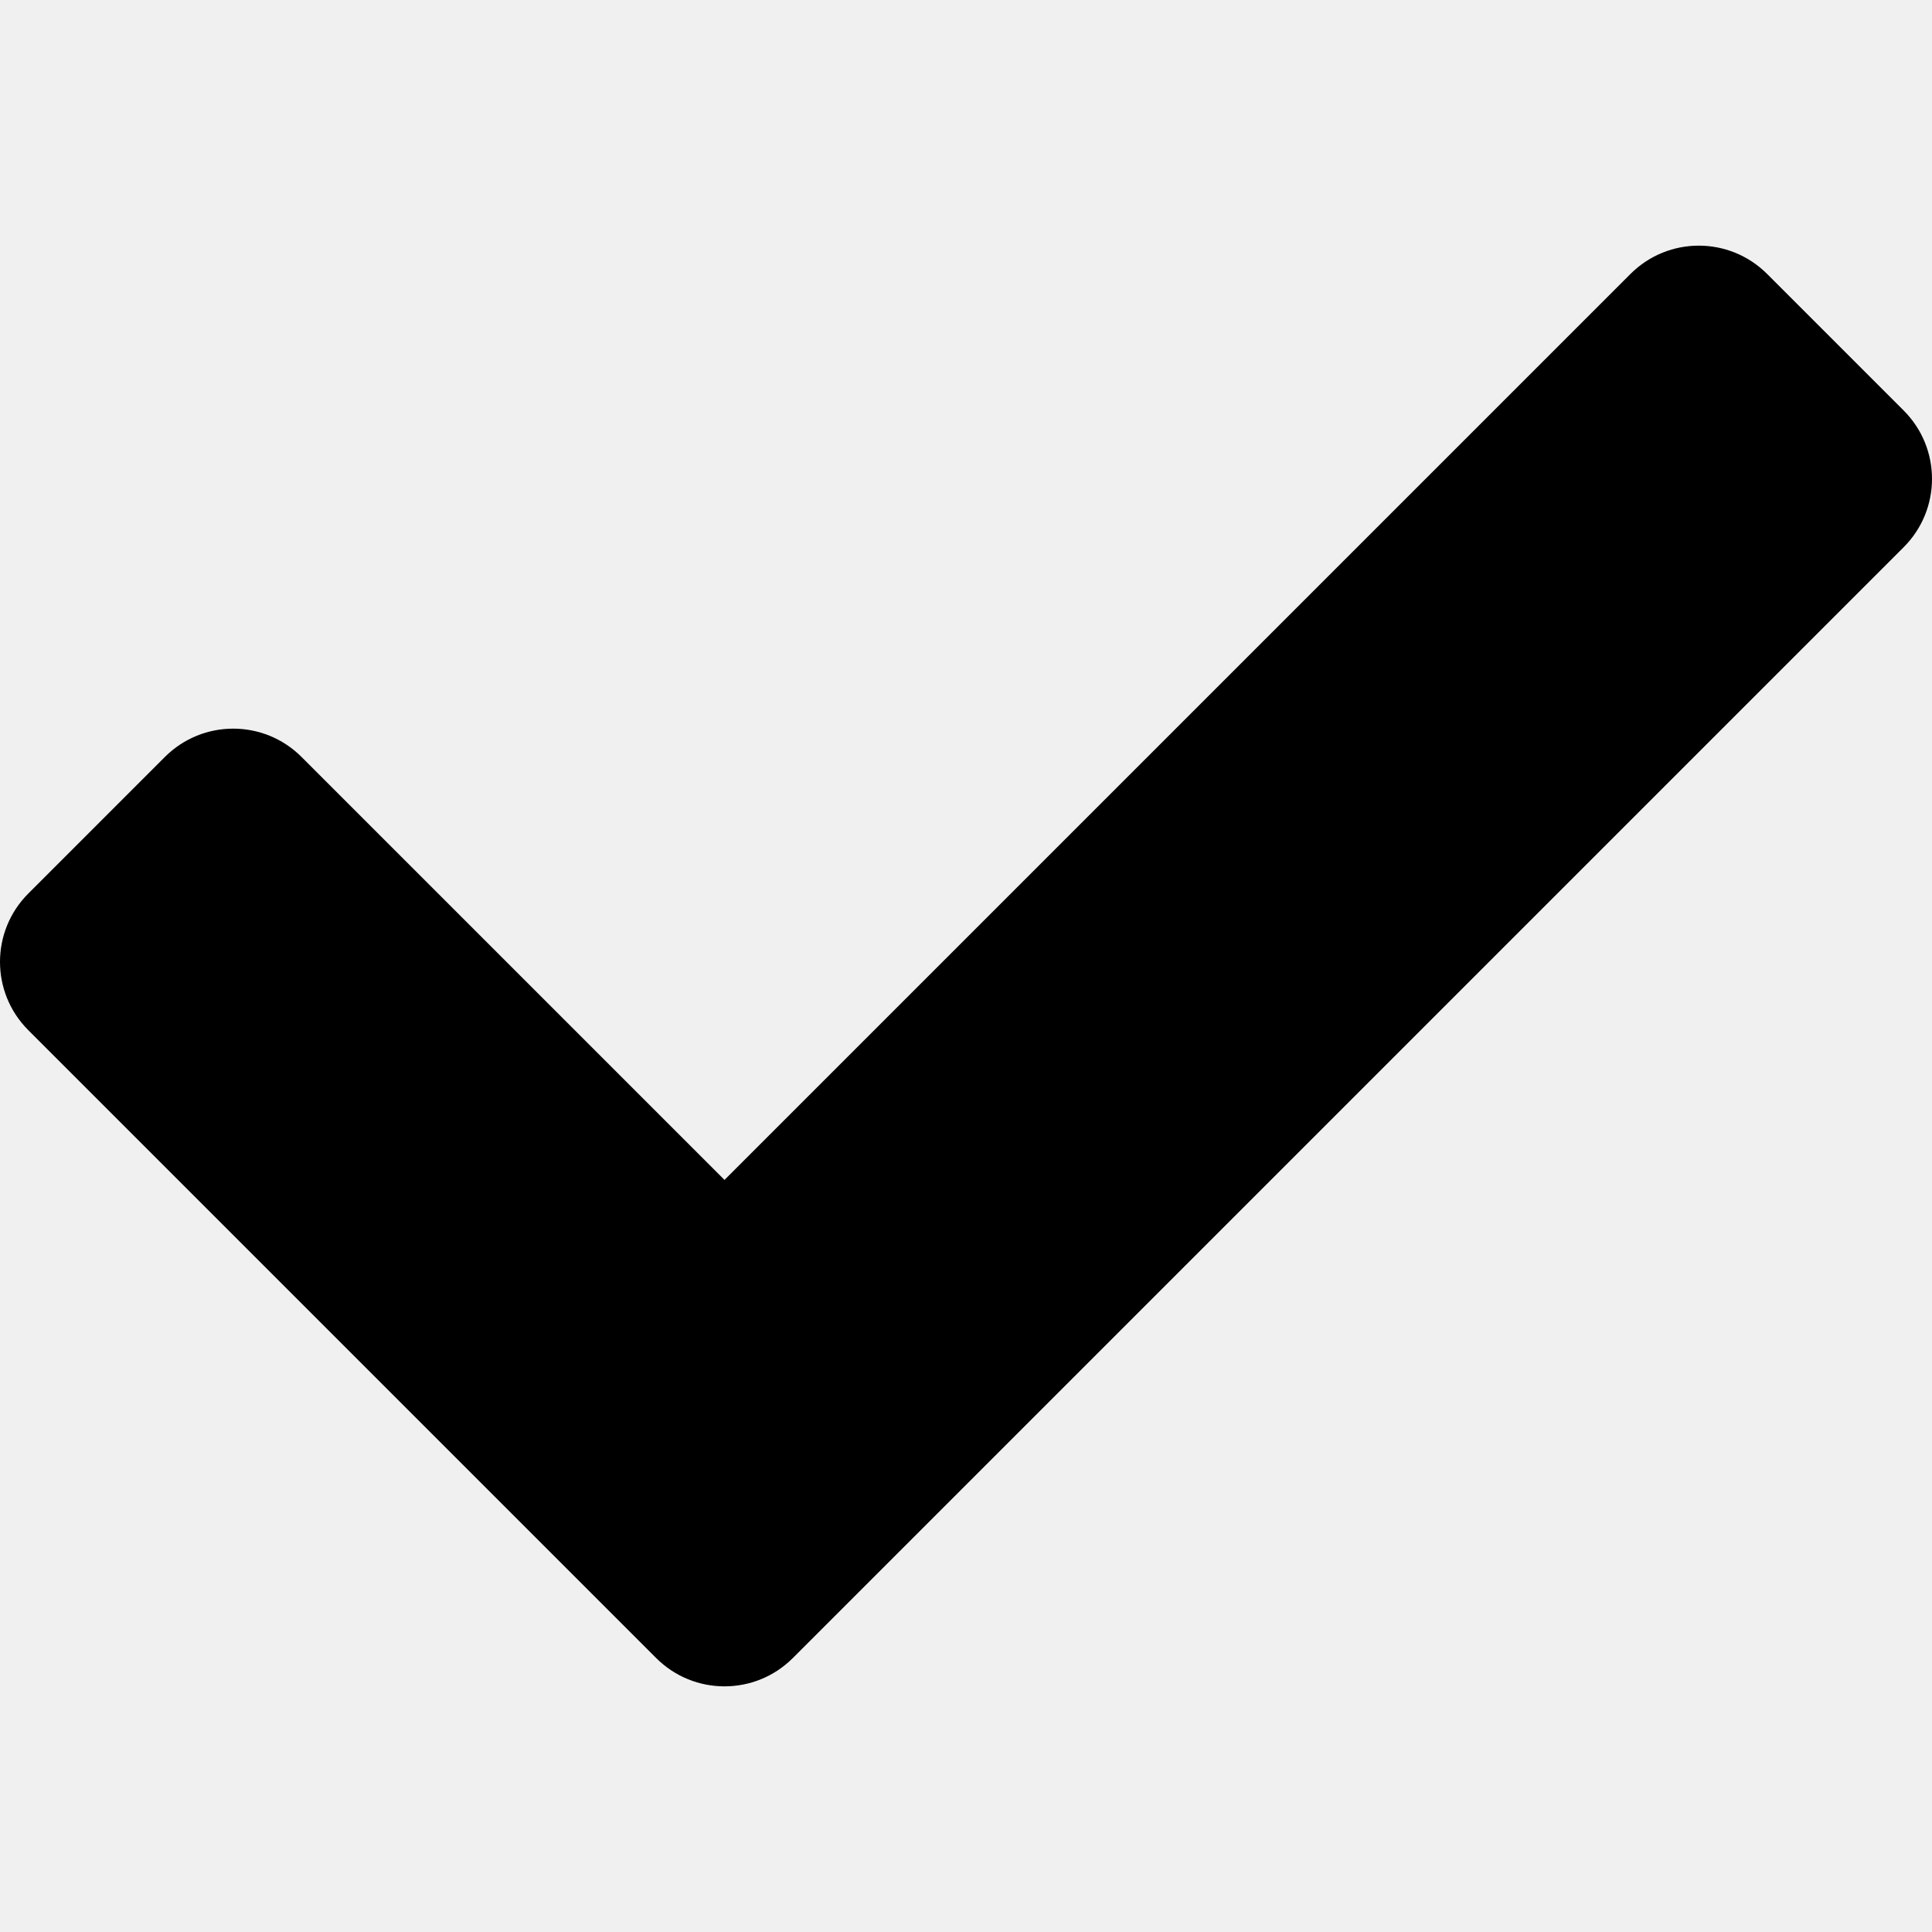
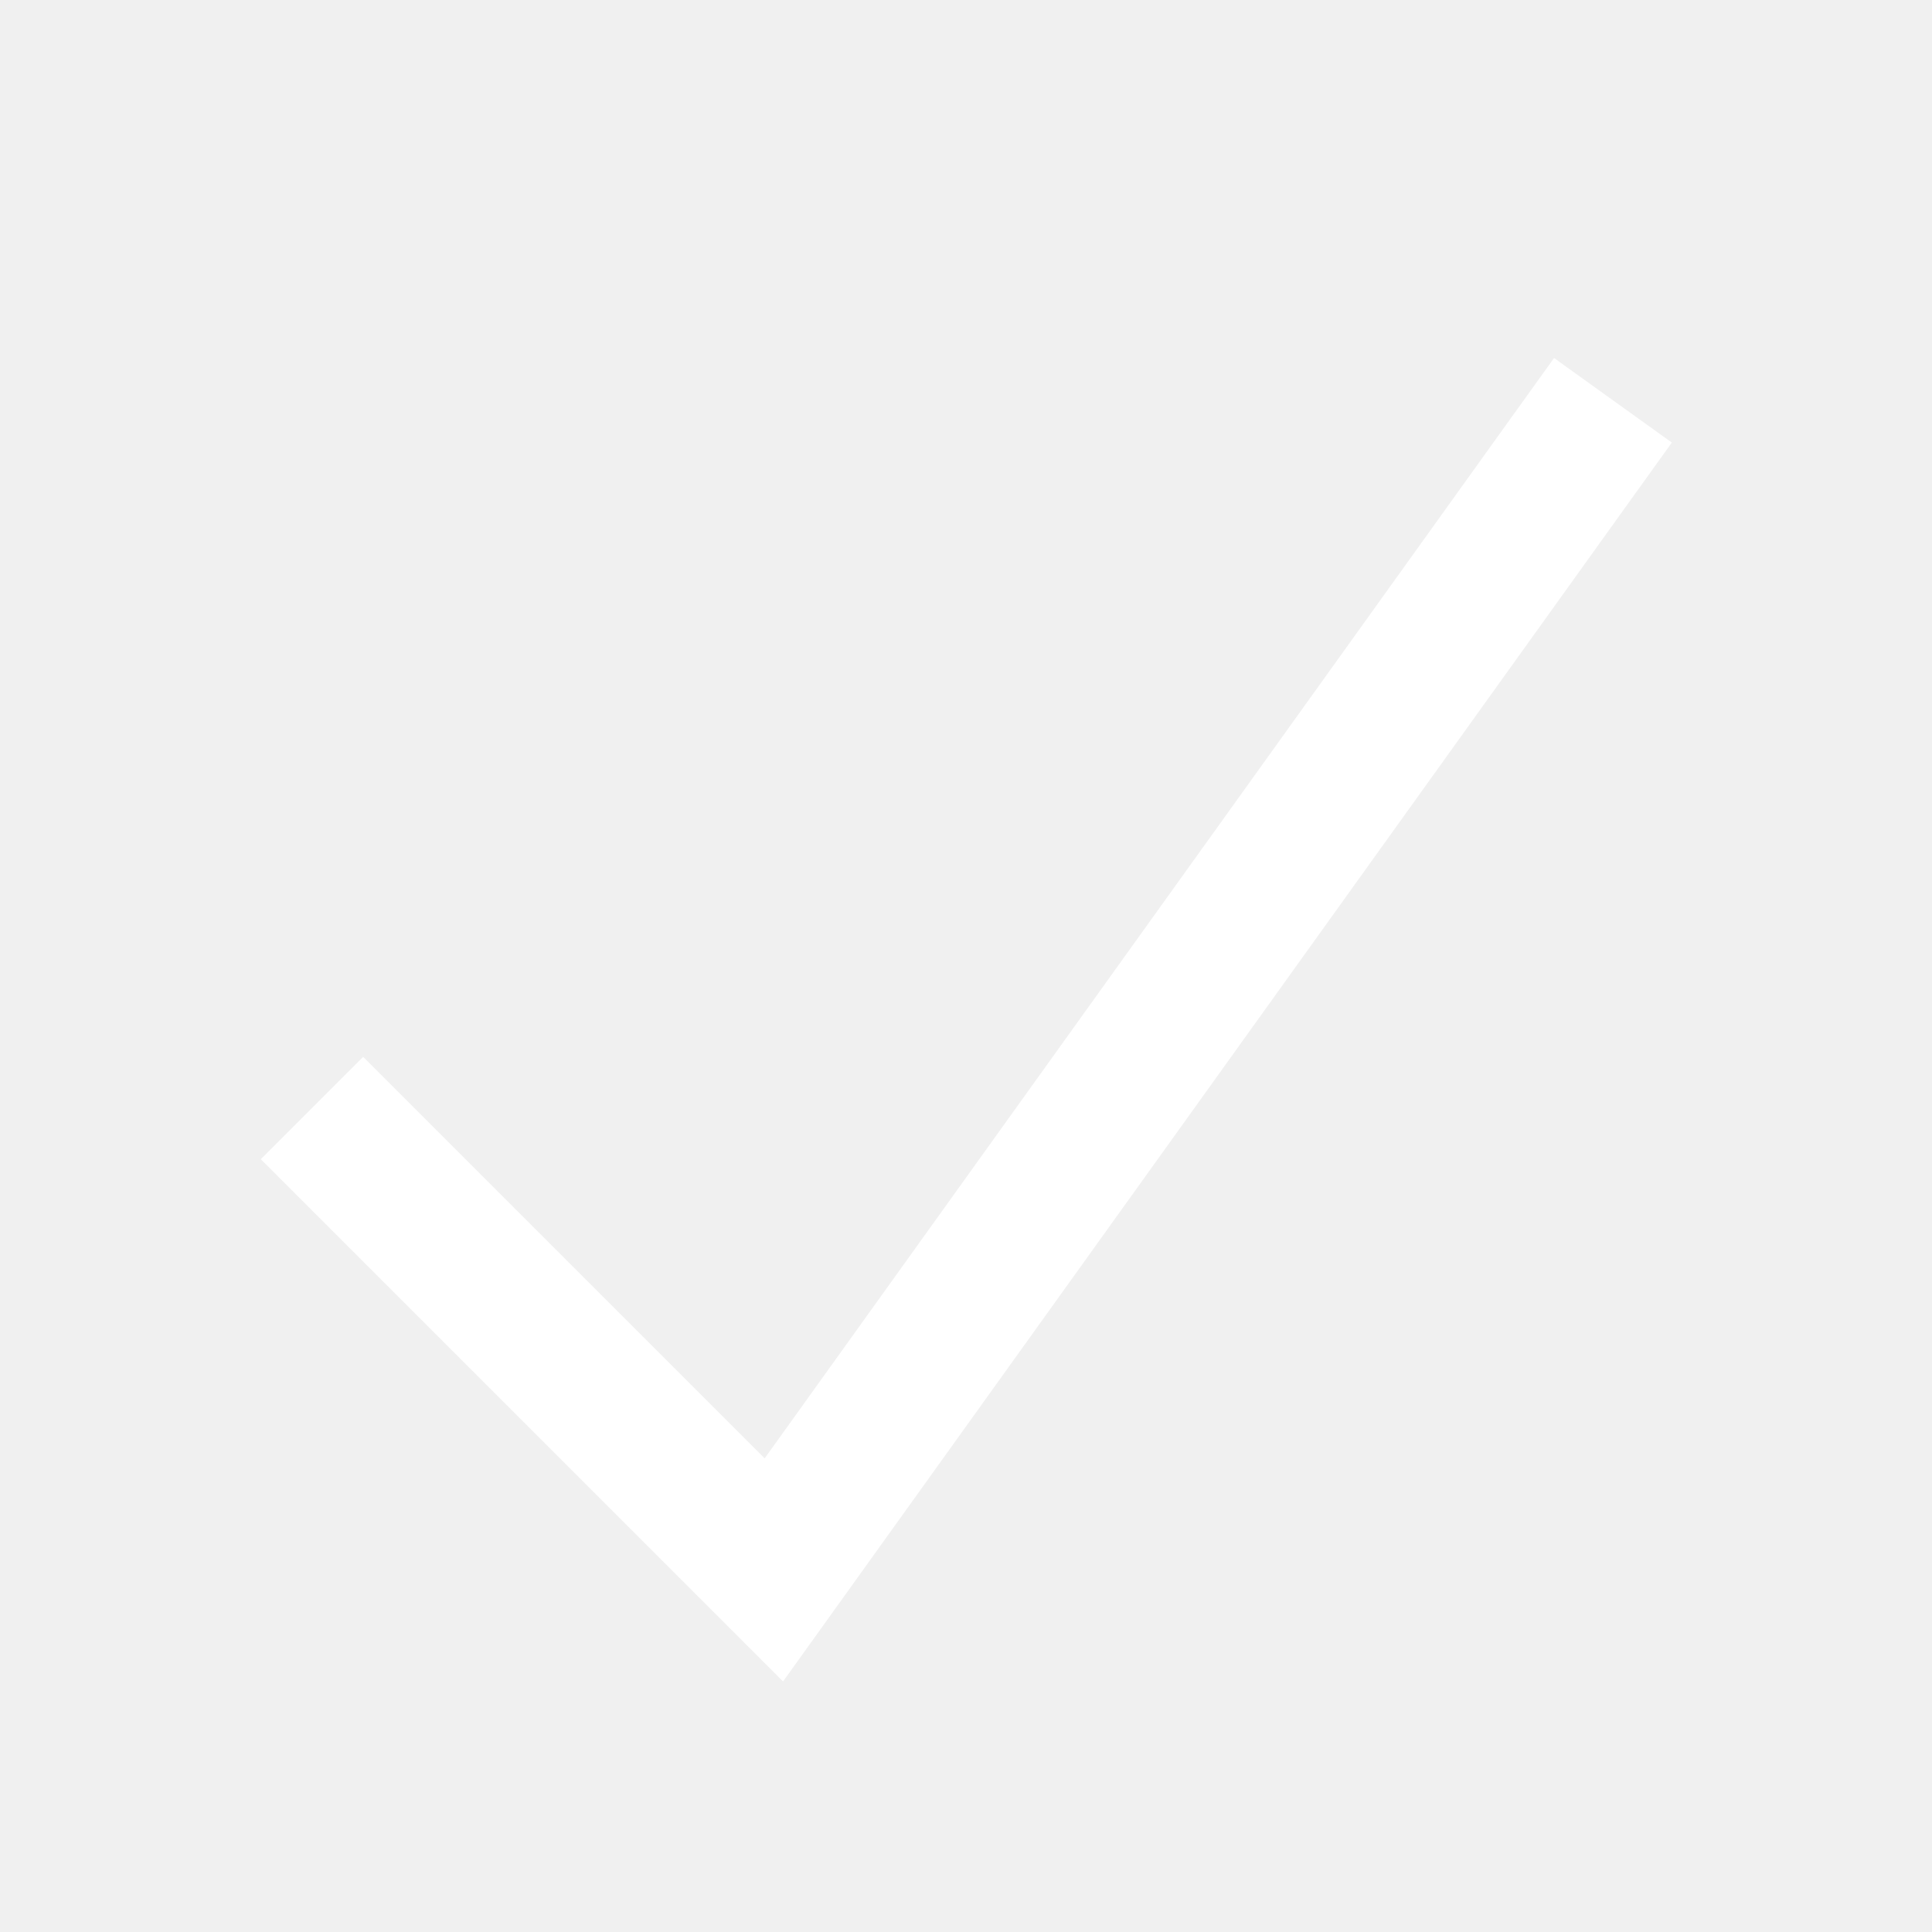
- <svg xmlns="http://www.w3.org/2000/svg" viewBox="0 0 512 512">
-   <path d="M173.898 439.404l-166.4-166.4c-9.997-9.997-9.997-26.206 0-36.204l36.203-36.204c9.997-9.998 26.207-9.998 36.204 0L192 312.69 432.095 72.596c9.997-9.997 26.207-9.997 36.204 0l36.203 36.204c9.997 9.997 9.997 26.206 0 36.204l-294.4 294.401c-9.998 9.997-26.207 9.997-36.204-.001z" />
+ <svg xmlns="http://www.w3.org/2000/svg" viewBox="0 0 640 640">
+   <path fill="#ffffff" d="M553.9 146.5L539.9 166L275.9 534L259.4 557L239.4 537L103.4 401L86.4 384L120.3 350.1L137.3 367.1L253.3 483.1L500.8 138.1L514.8 118.6L553.8 146.6z" />
</svg>
